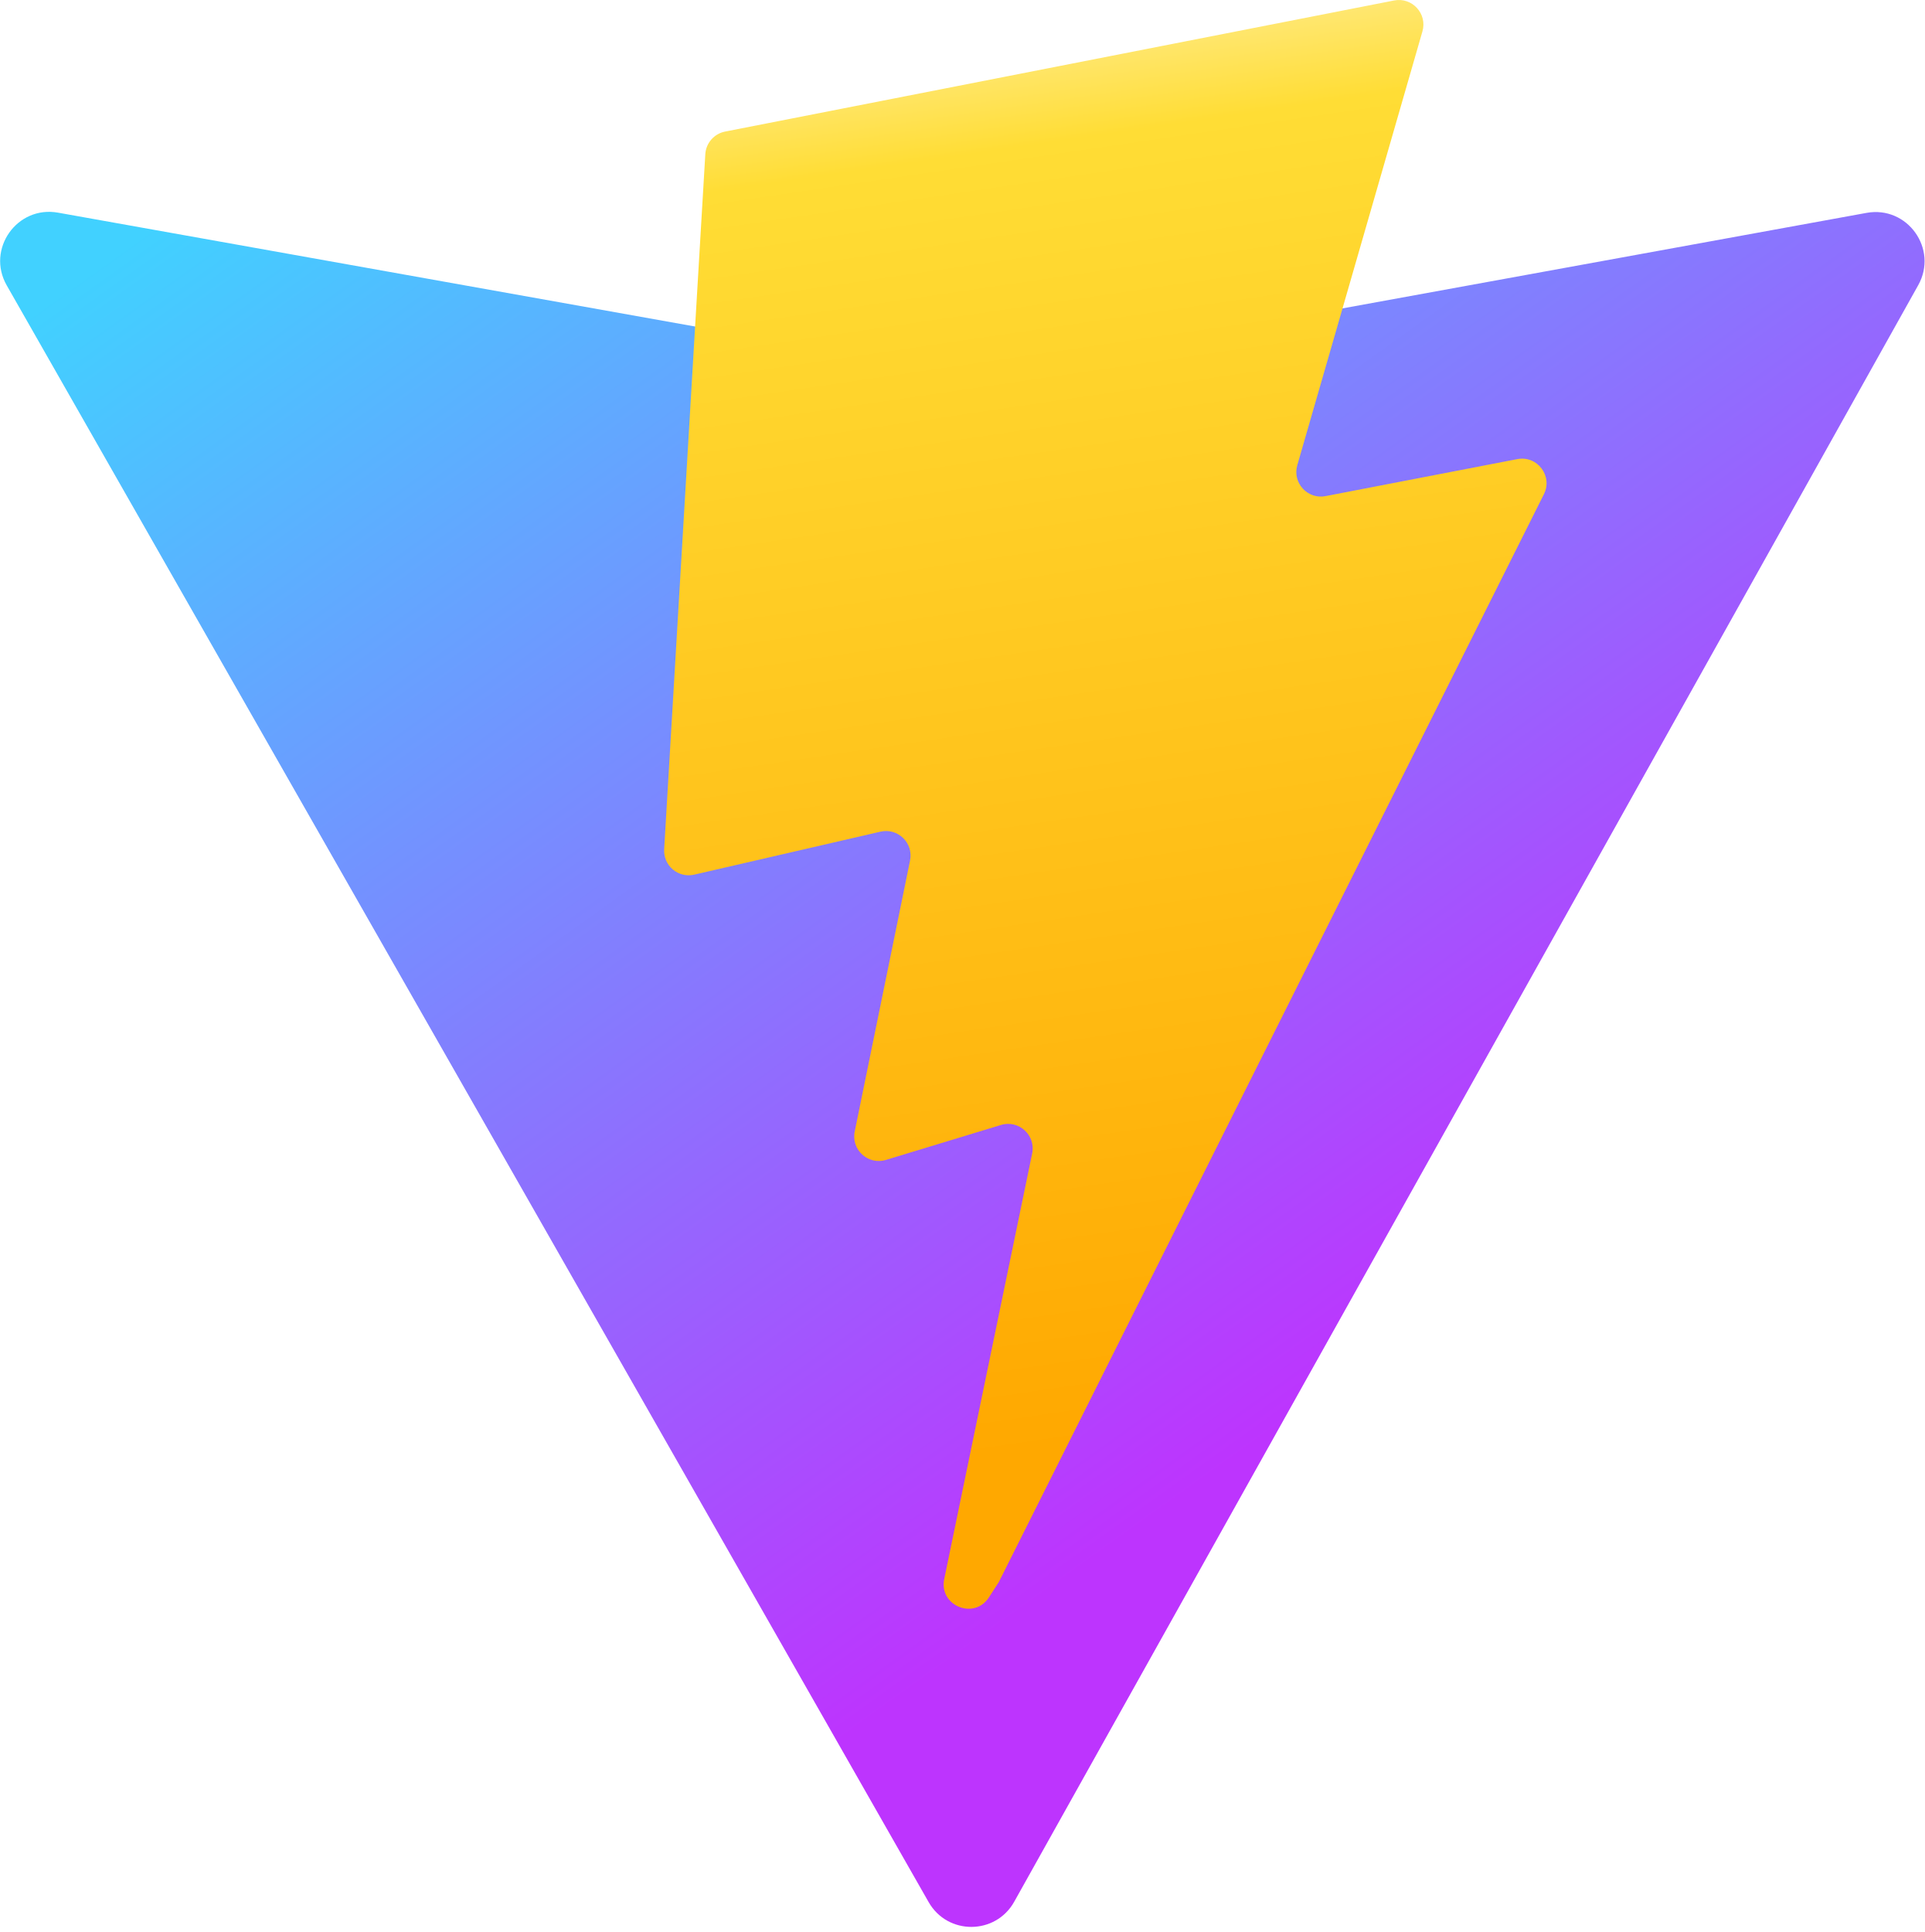
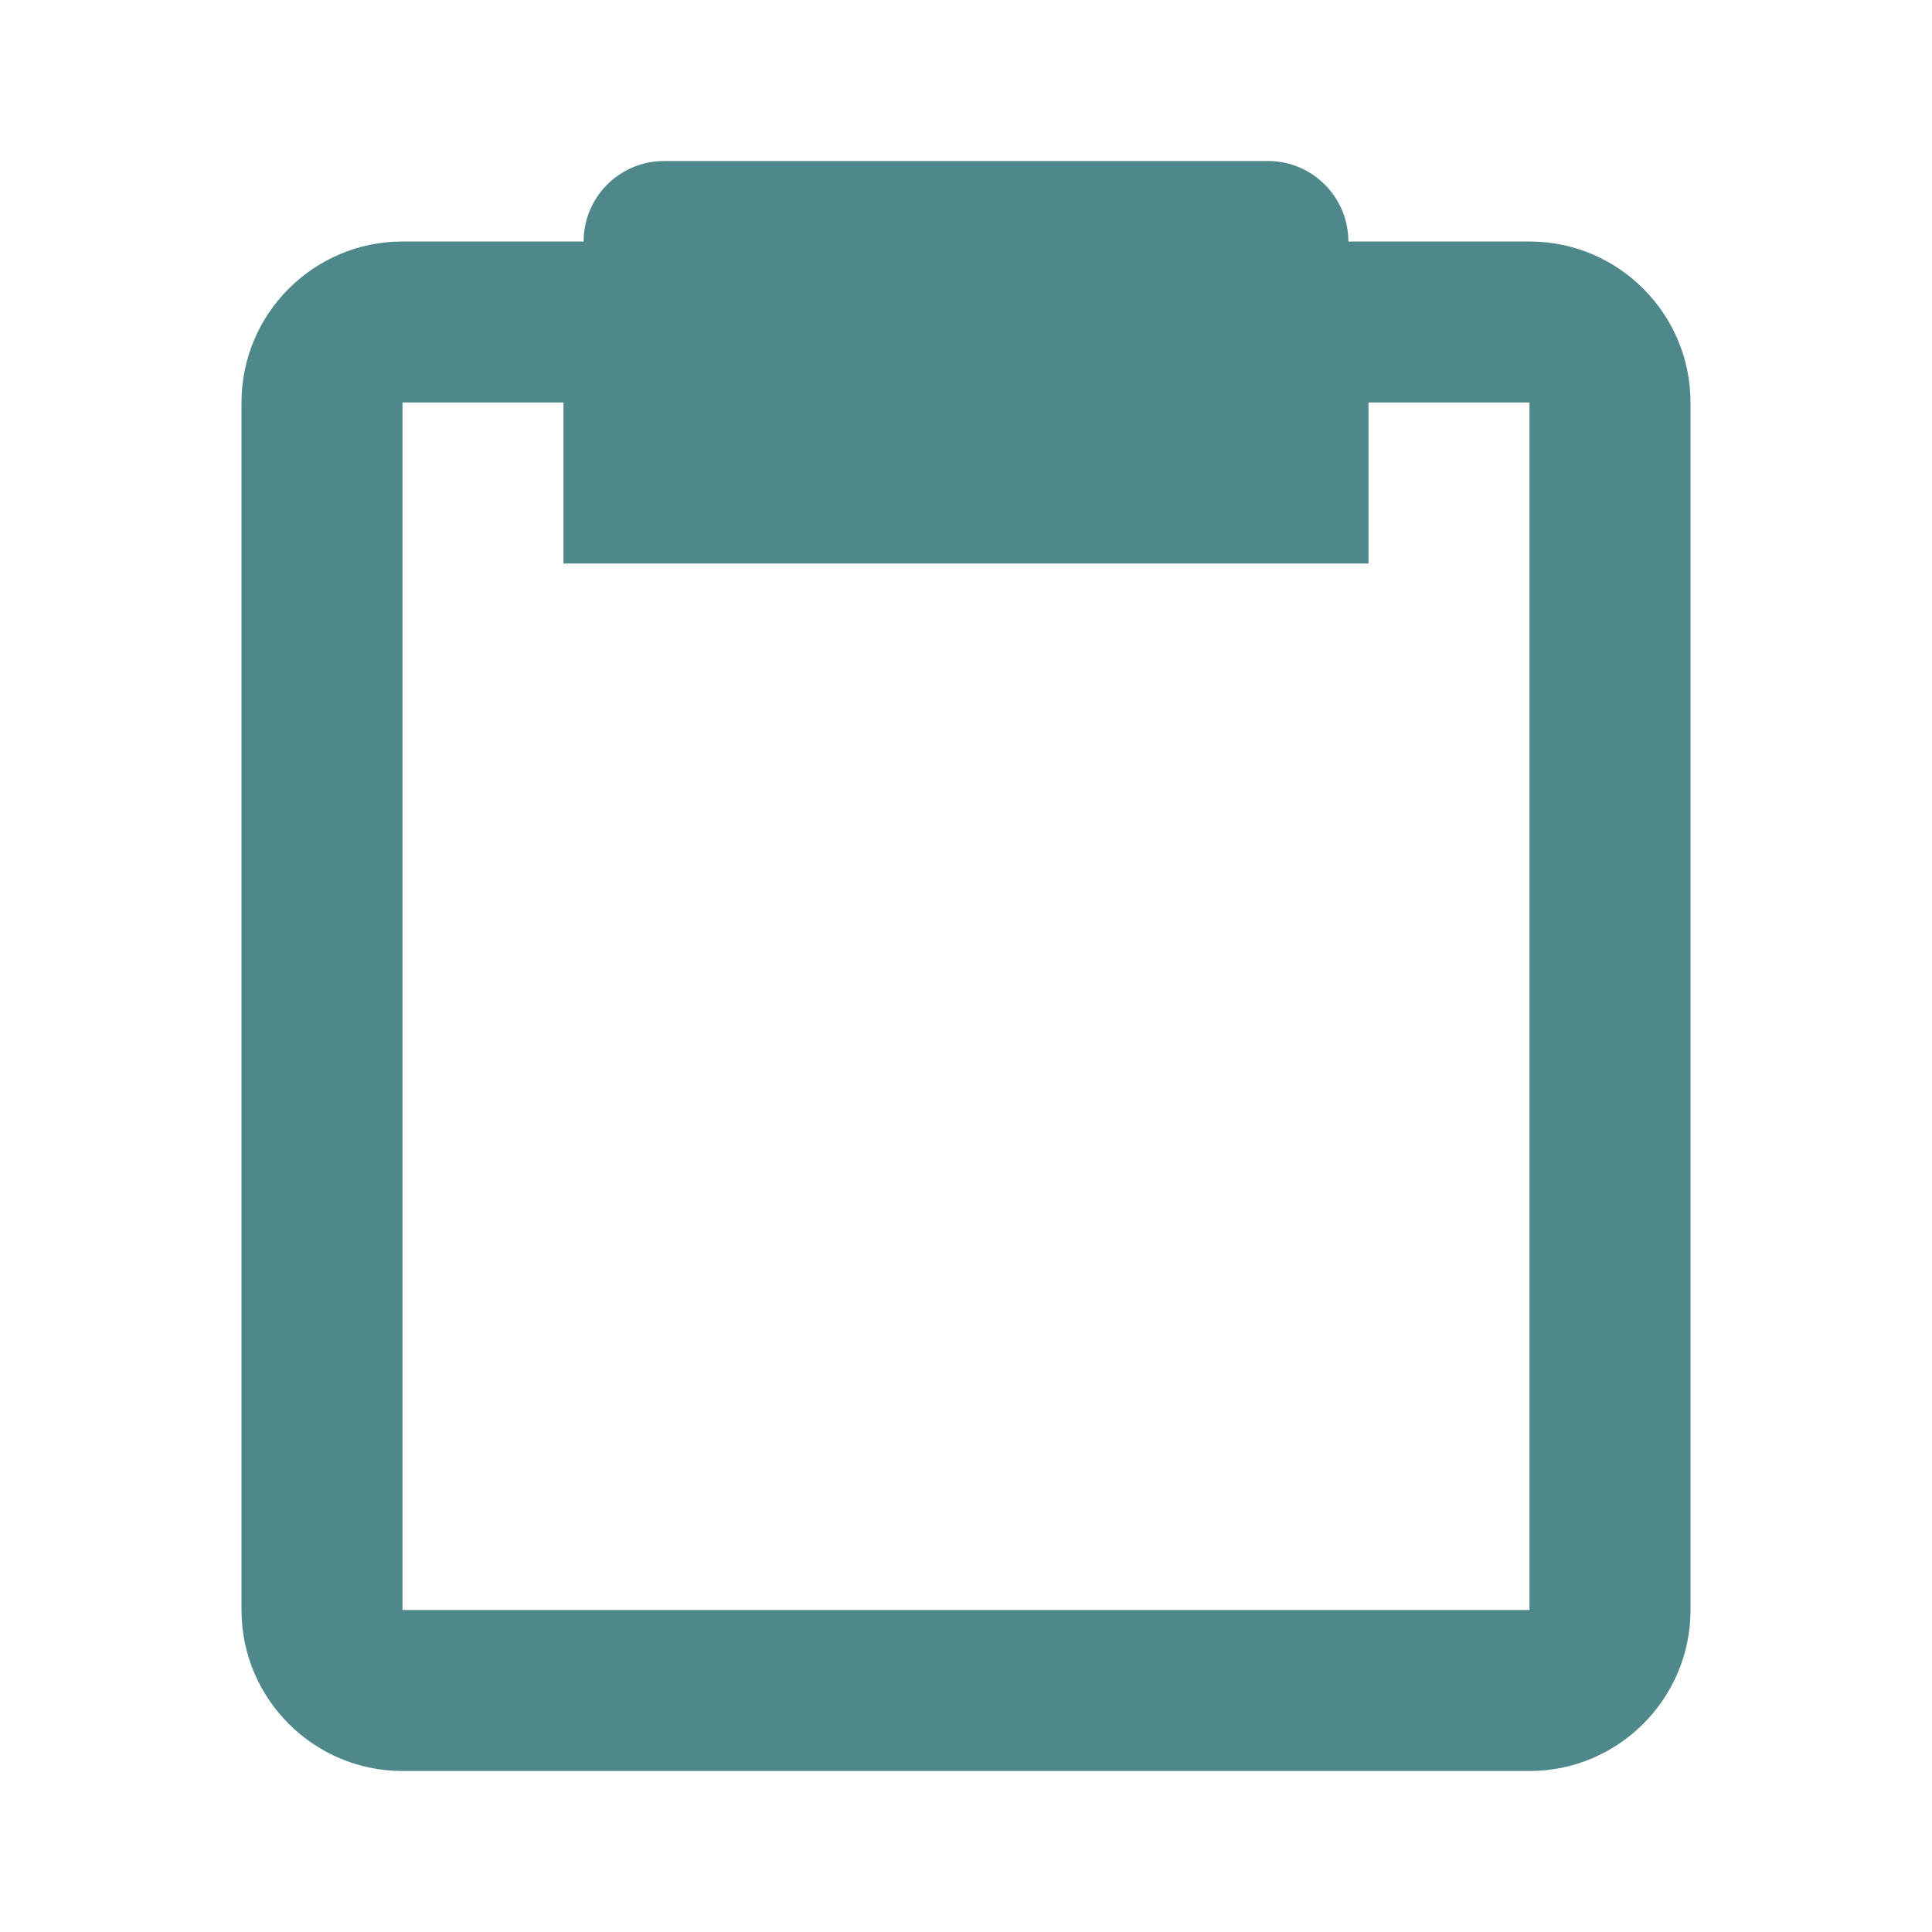
- <svg xmlns="http://www.w3.org/2000/svg" aria-hidden="true" role="img" class="iconify iconify--logos" width="31.88" height="32" preserveAspectRatio="xMidYMid meet" viewBox="0 0 256 257">
-   <defs>
-     <linearGradient id="IconifyId1813088fe1fbc01fb466" x1="-.828%" x2="57.636%" y1="7.652%" y2="78.411%">
-       <stop offset="0%" stop-color="#41D1FF" />
-       <stop offset="100%" stop-color="#BD34FE" />
-     </linearGradient>
-     <linearGradient id="IconifyId1813088fe1fbc01fb467" x1="43.376%" x2="50.316%" y1="2.242%" y2="89.03%">
-       <stop offset="0%" stop-color="#FFEA83" />
-       <stop offset="8.333%" stop-color="#FFDD35" />
-       <stop offset="100%" stop-color="#FFA800" />
-     </linearGradient>
-   </defs>
-   <path fill="url(#IconifyId1813088fe1fbc01fb466)" d="M255.153 37.938L134.897 252.976c-2.483 4.44-8.862 4.466-11.382.048L.875 37.958c-2.746-4.814 1.371-10.646 6.827-9.67l120.385 21.517a6.537 6.537 0 0 0 2.322-.004l117.867-21.483c5.438-.991 9.574 4.796 6.877 9.62Z" />
-   <path fill="url(#IconifyId1813088fe1fbc01fb467)" d="M185.432.063L96.44 17.501a3.268 3.268 0 0 0-2.634 3.014l-5.474 92.456a3.268 3.268 0 0 0 3.997 3.378l24.777-5.718c2.318-.535 4.413 1.507 3.936 3.838l-7.361 36.047c-.495 2.426 1.782 4.5 4.151 3.78l15.304-4.649c2.372-.72 4.652 1.36 4.15 3.788l-11.698 56.621c-.732 3.542 3.979 5.473 5.943 2.437l1.313-2.028l72.516-144.72c1.215-2.423-.88-5.186-3.54-4.672l-25.505 4.922c-2.396.462-4.435-1.77-3.759-4.114l16.646-57.705c.677-2.35-1.37-4.583-3.769-4.113Z" />
+ <svg xmlns="http://www.w3.org/2000/svg" fill="#4f888b" width="24" height="24" viewBox="0 0 24 24">
+   <path d="M19 3h-2.25a1 1 0 0 0-1-1h-7.5a1 1 0 0 0-1 1H5c-1.103 0-2 .897-2 2v15c0 1.103.897 2 2 2h14c1.103 0 2-.897 2-2V5c0-1.103-.897-2-2-2zm0 17H5V5h2v2h10V5h2v15z" />
</svg>
